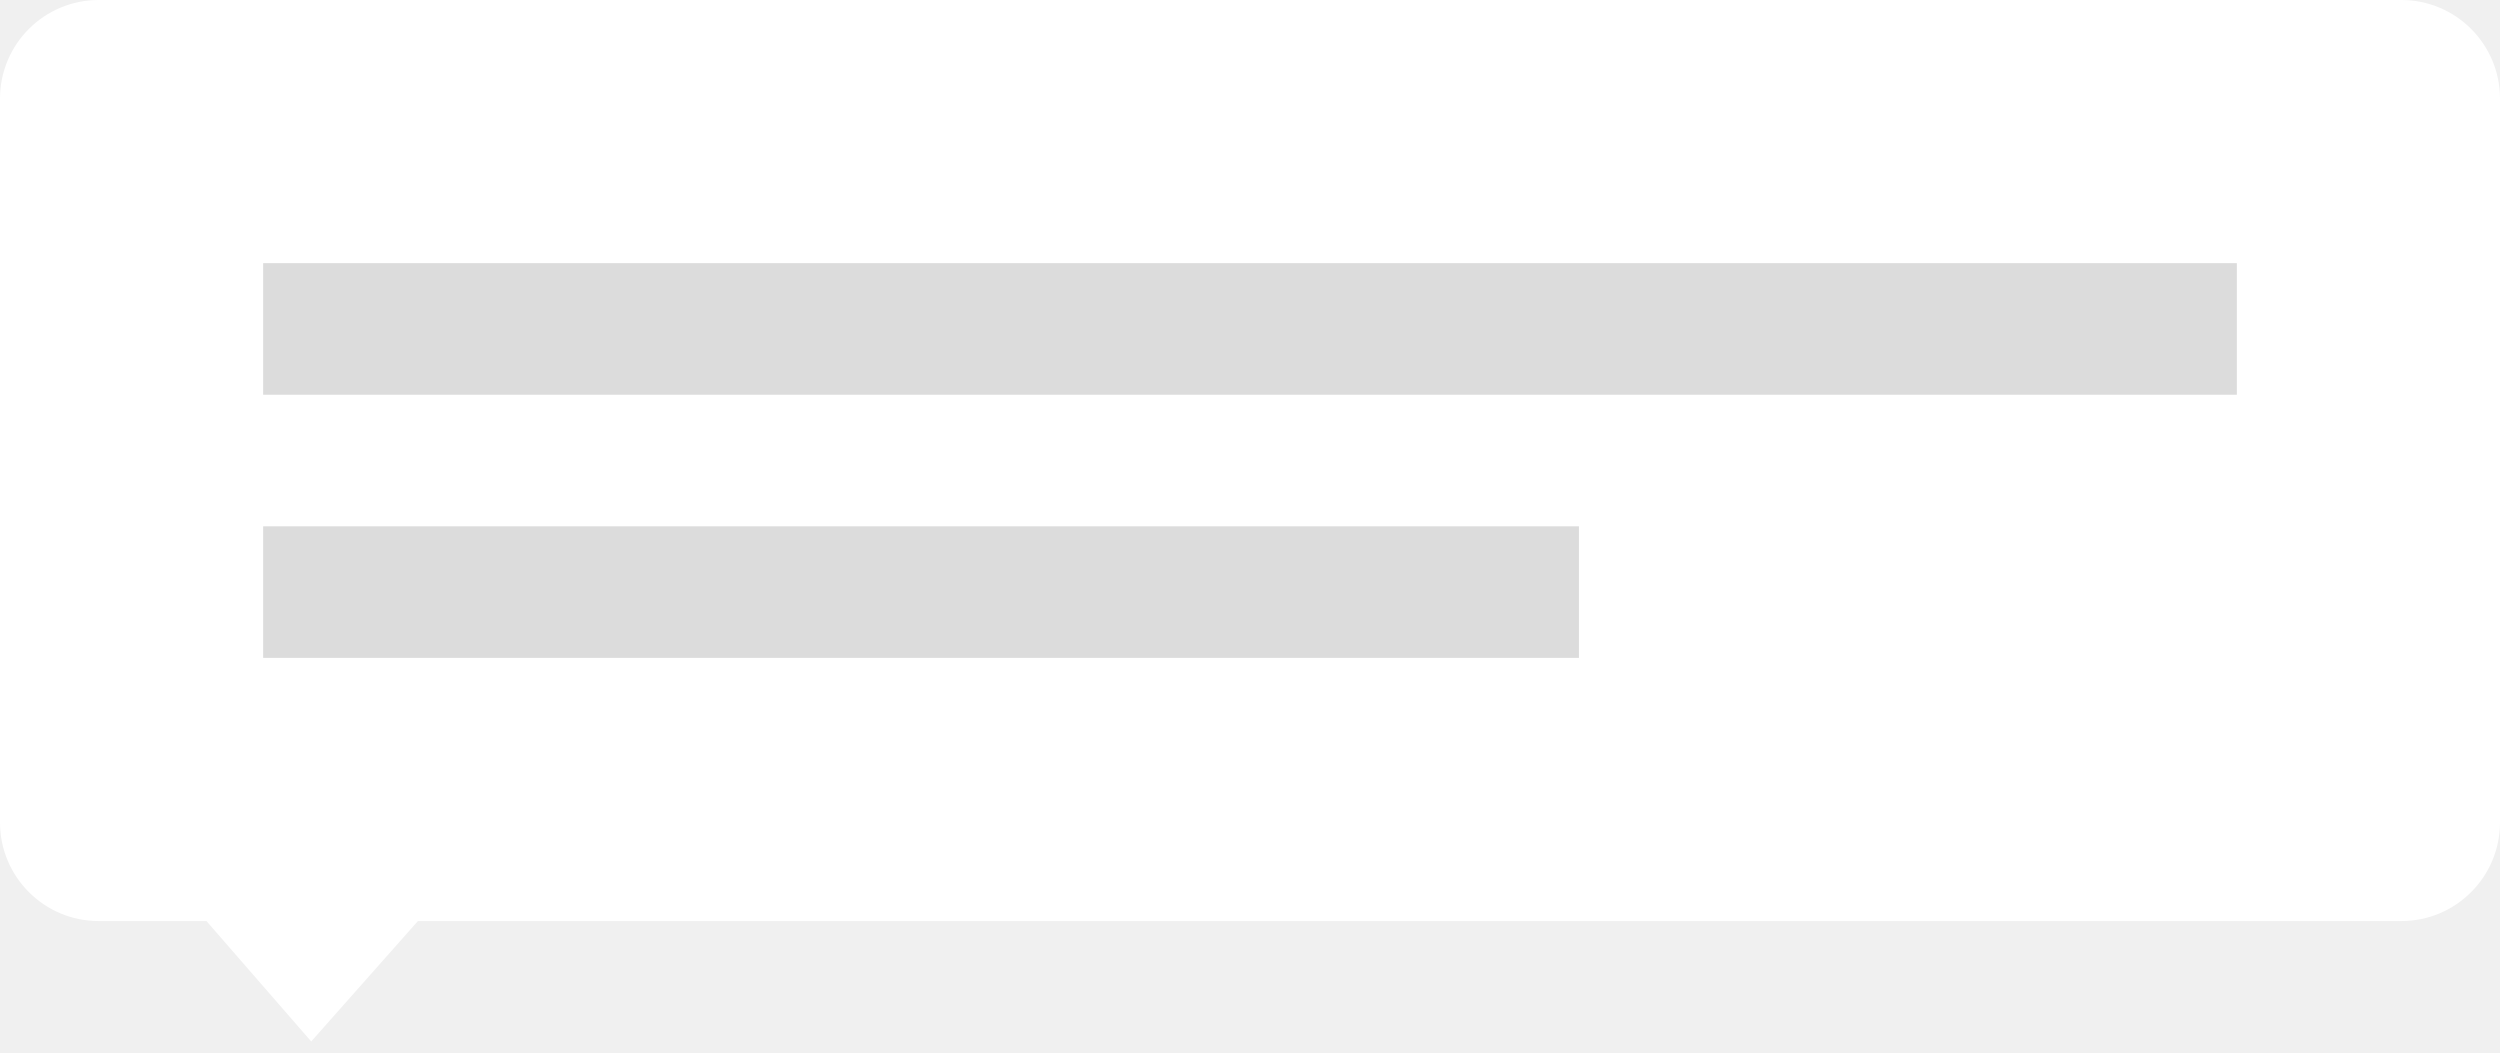
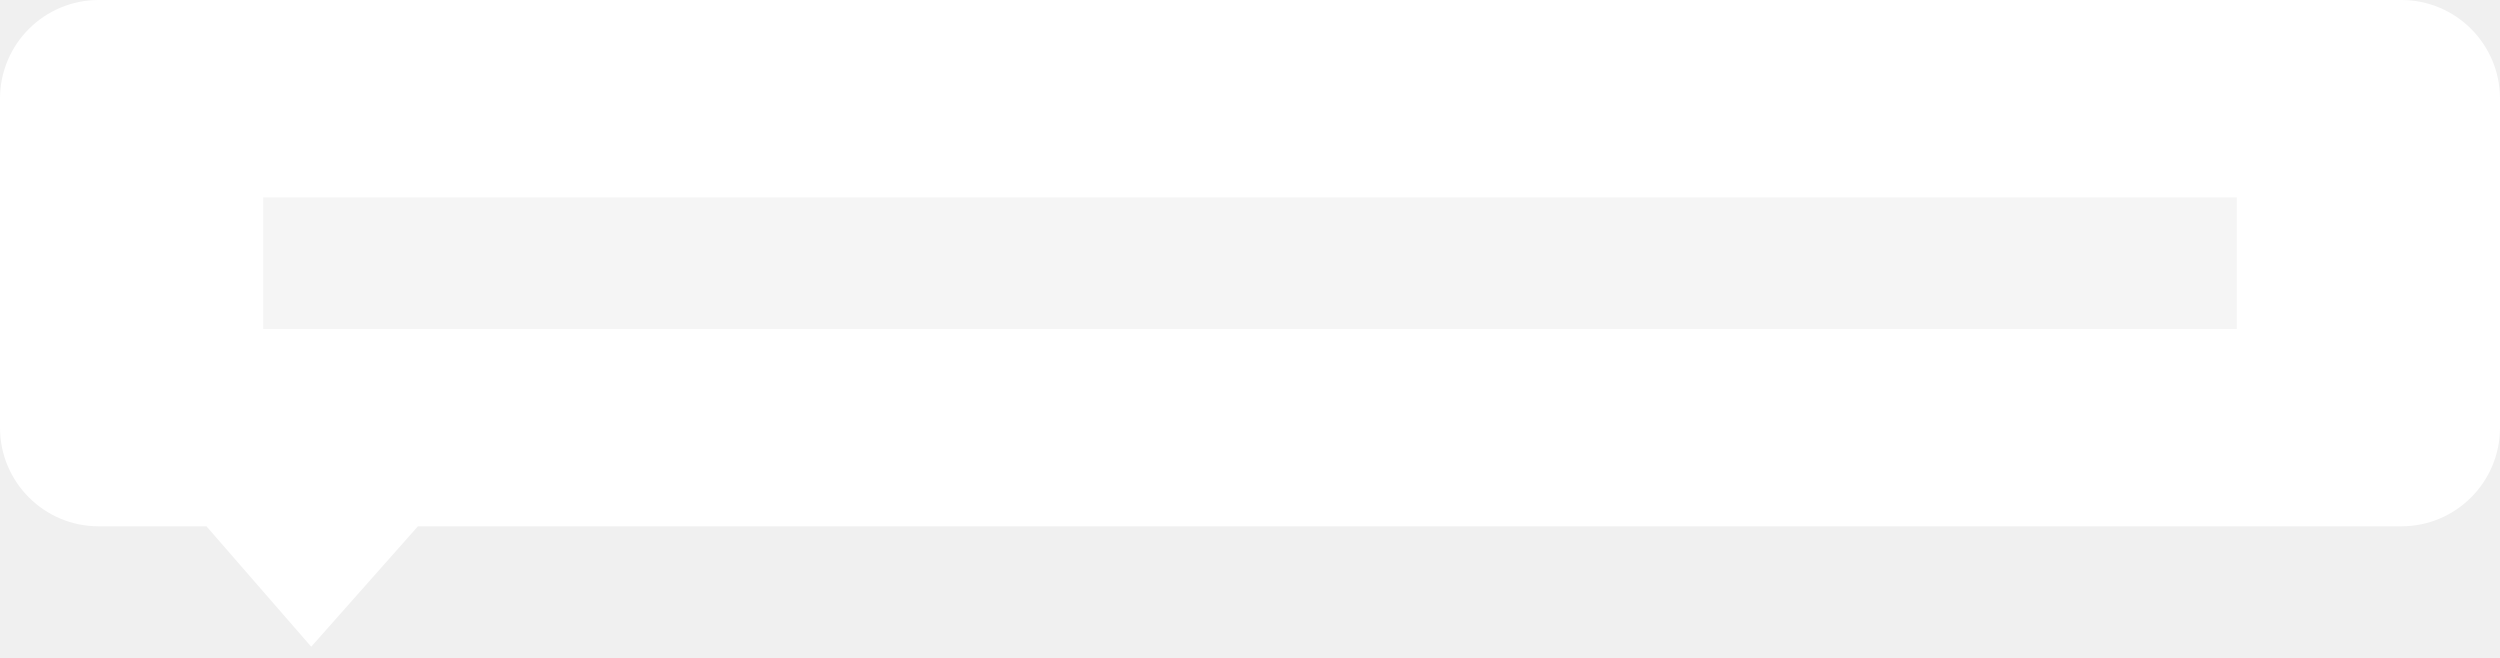
- <svg xmlns="http://www.w3.org/2000/svg" width="152px" height="64px" viewBox="0 0 152 64" version="1.1">
-   <g id="Illustrationer" stroke="none" stroke-width="1" fill="none" fill-rule="evenodd">
-     <g id="Overview_illustrationer_Ver02" transform="translate(-876, -2679)" fill-rule="nonzero">
-       <g id="Tooltip" transform="translate(876, 2679)">
-         <path d="M6,4.54747351e-13 L146,4.54747351e-13 C149.314,4.54138633e-13 152,2.686 152,6 L152,50 C152,53.314 149.314,56 146,56 L25.409,56 L18.922,63.321 L12.553,56 L6,56 C2.686,56 1.11428115e-13,53.314 1.11022302e-13,50 L0,6 C-4.05812251e-16,2.686 2.686,4.55356069e-13 6,4.54747351e-13 Z" id="Rectangle-23" fill="#FFFFFF" />
-         <rect id="Rectangle-10" fill="#DCDCDC" x="16" y="32" width="80" height="8" />
-         <rect id="Rectangle-10" fill="#DCDCDC" x="16" y="16" width="120" height="8" />
+ <svg xmlns="http://www.w3.org/2000/svg" width="152px" height="40px" viewBox="0 0 152 40" version="1.1">
+   <defs />
+   <g id="Page-1" stroke="none" stroke-width="1" fill="none" fill-rule="evenodd">
+     <g id="Overview_illustrationer" transform="translate(-172, -2884)" fill-rule="nonzero">
+       <g id="Tooltip" transform="translate(172, 2884)">
+         <path d="M6,-4.05009359e-13 L146,-4.05009359e-13 C149.314,-4.05618078e-13 152,2.686 152,6 L152,26 C152,29.314 149.314,32 146,32 L25.409,32 L18.922,39.321 L12.553,32 L6,32 C2.686,32 1.19116946e-13,29.314 1.17239551e-13,26 L0,6 C-1.87739444e-15,2.686 2.686,-4.06176998e-13 6,-4.06785716e-13 Z" id="Rectangle-23" fill="#FFFFFF" />
+         <rect id="Rectangle-10" fill="#F5F5F5" x="16" y="12" width="120" height="8" />
      </g>
    </g>
  </g>
</svg>
